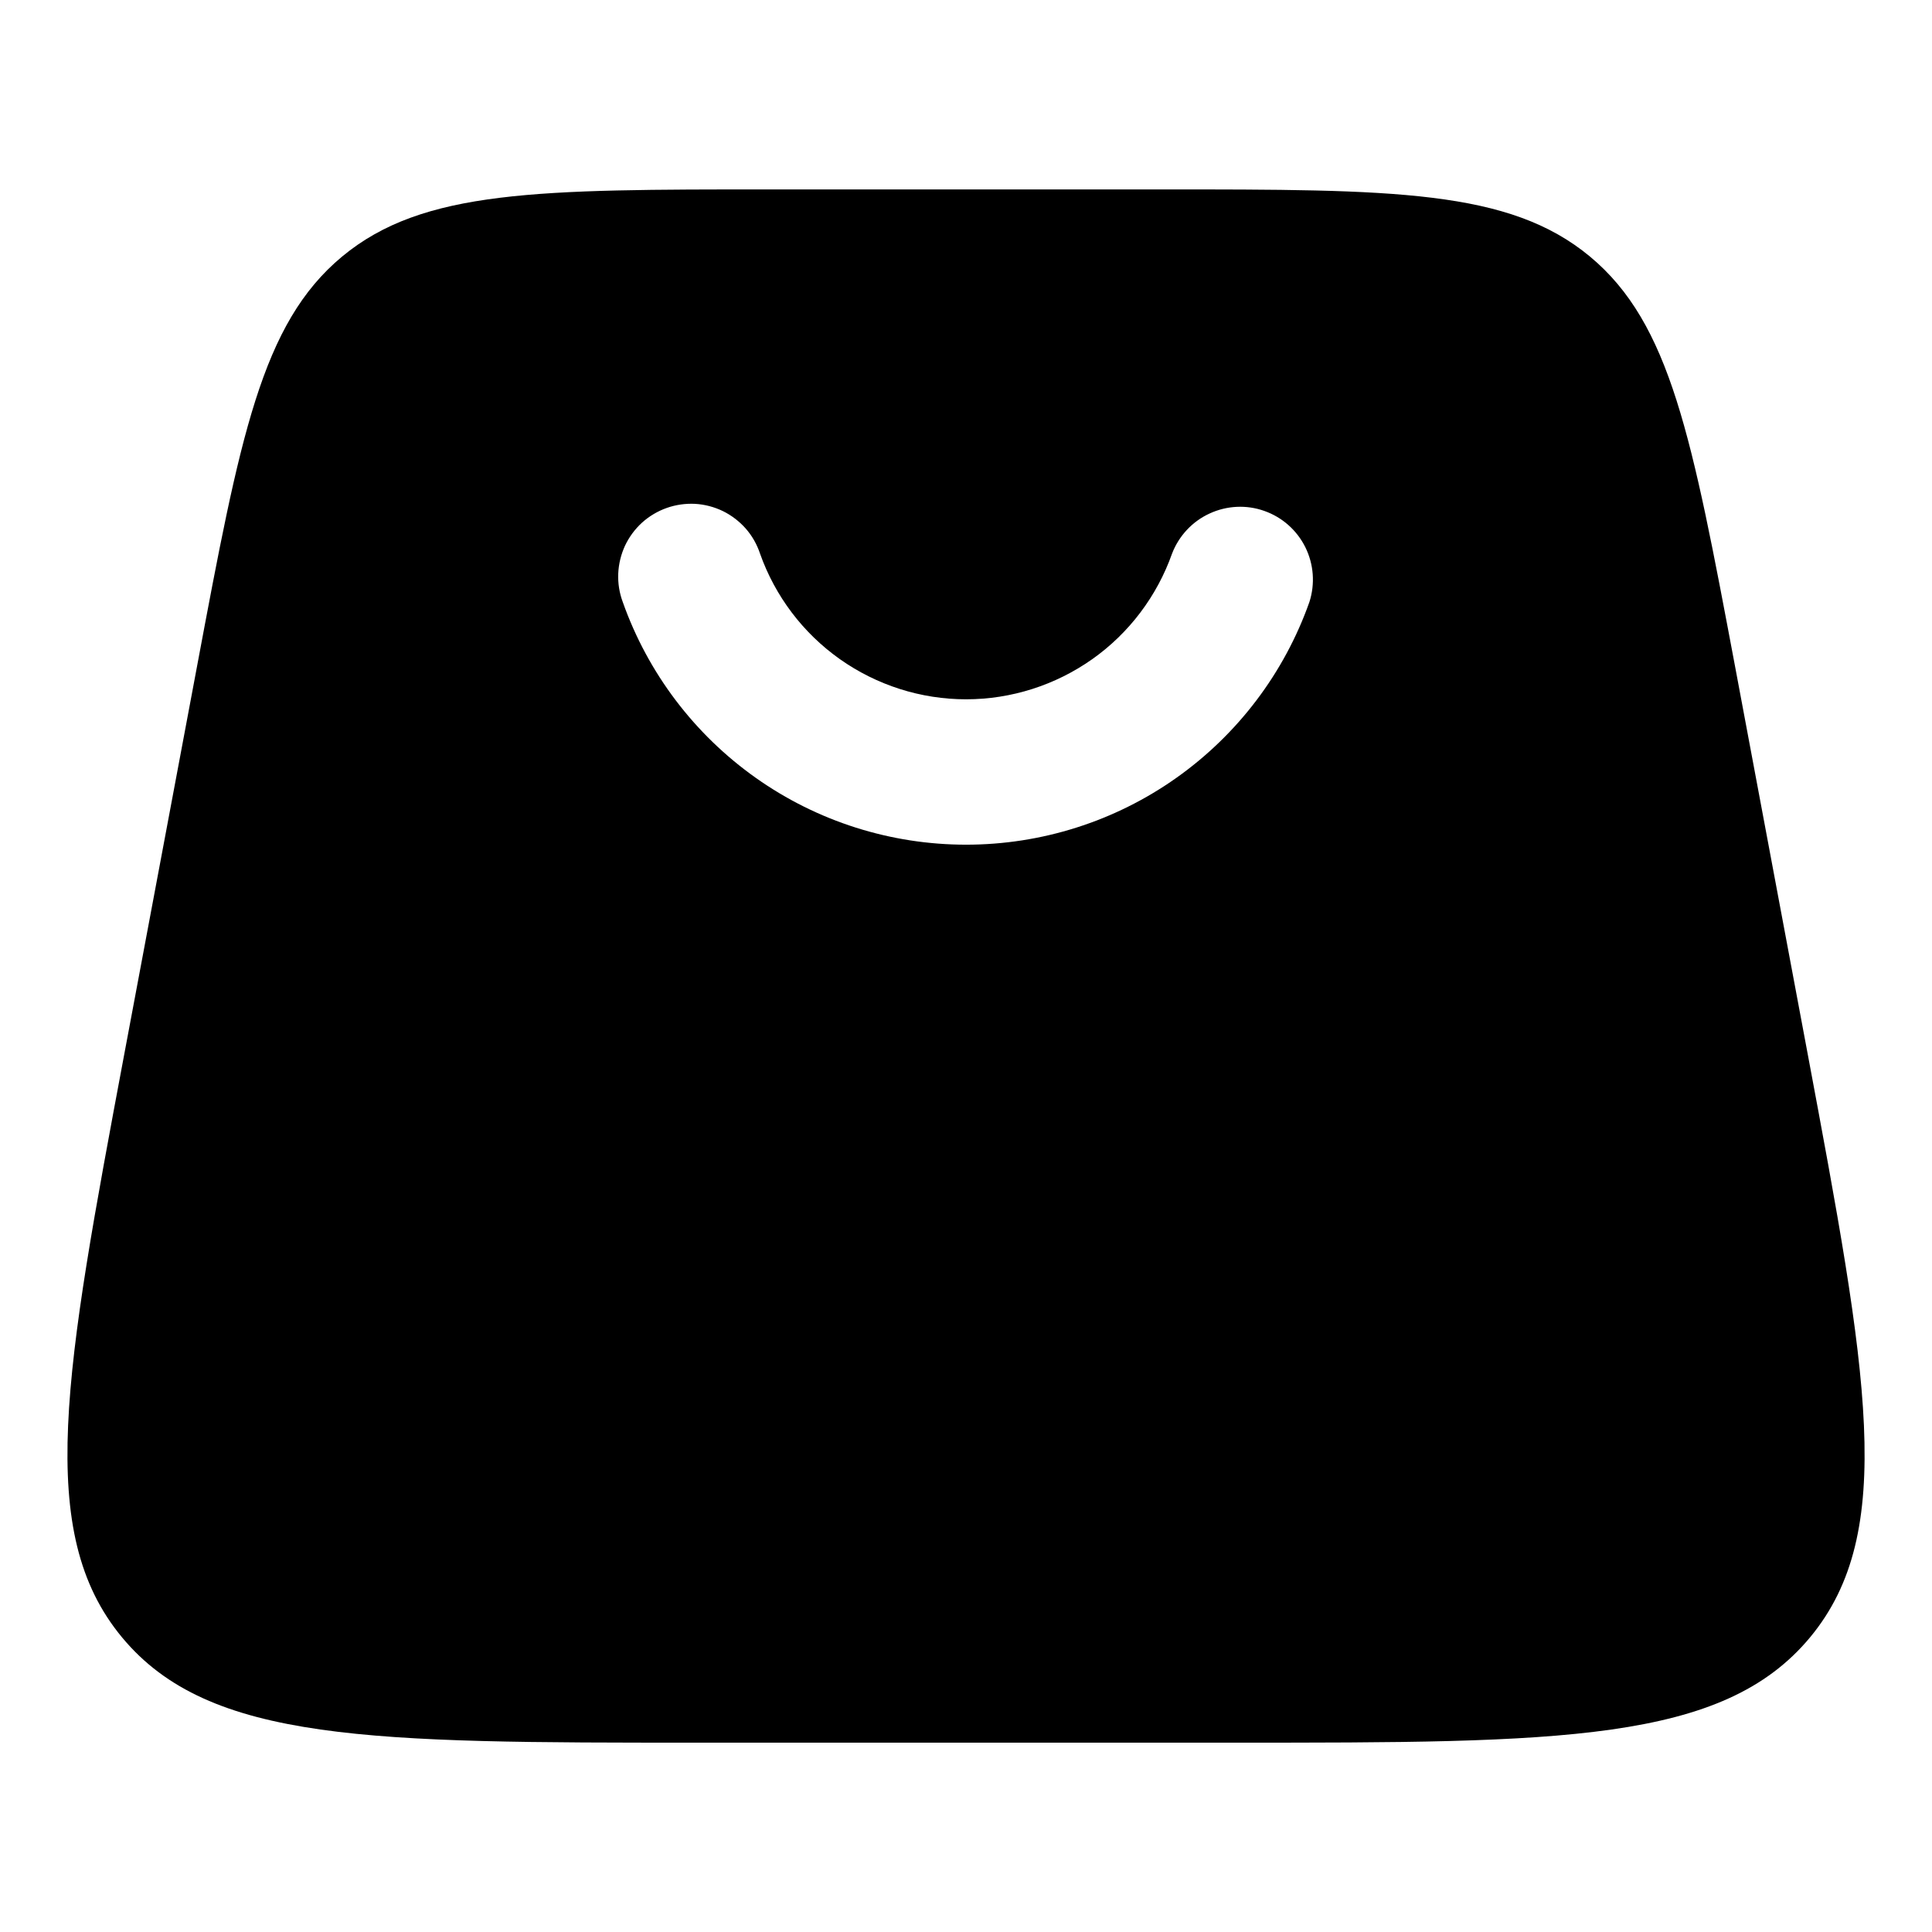
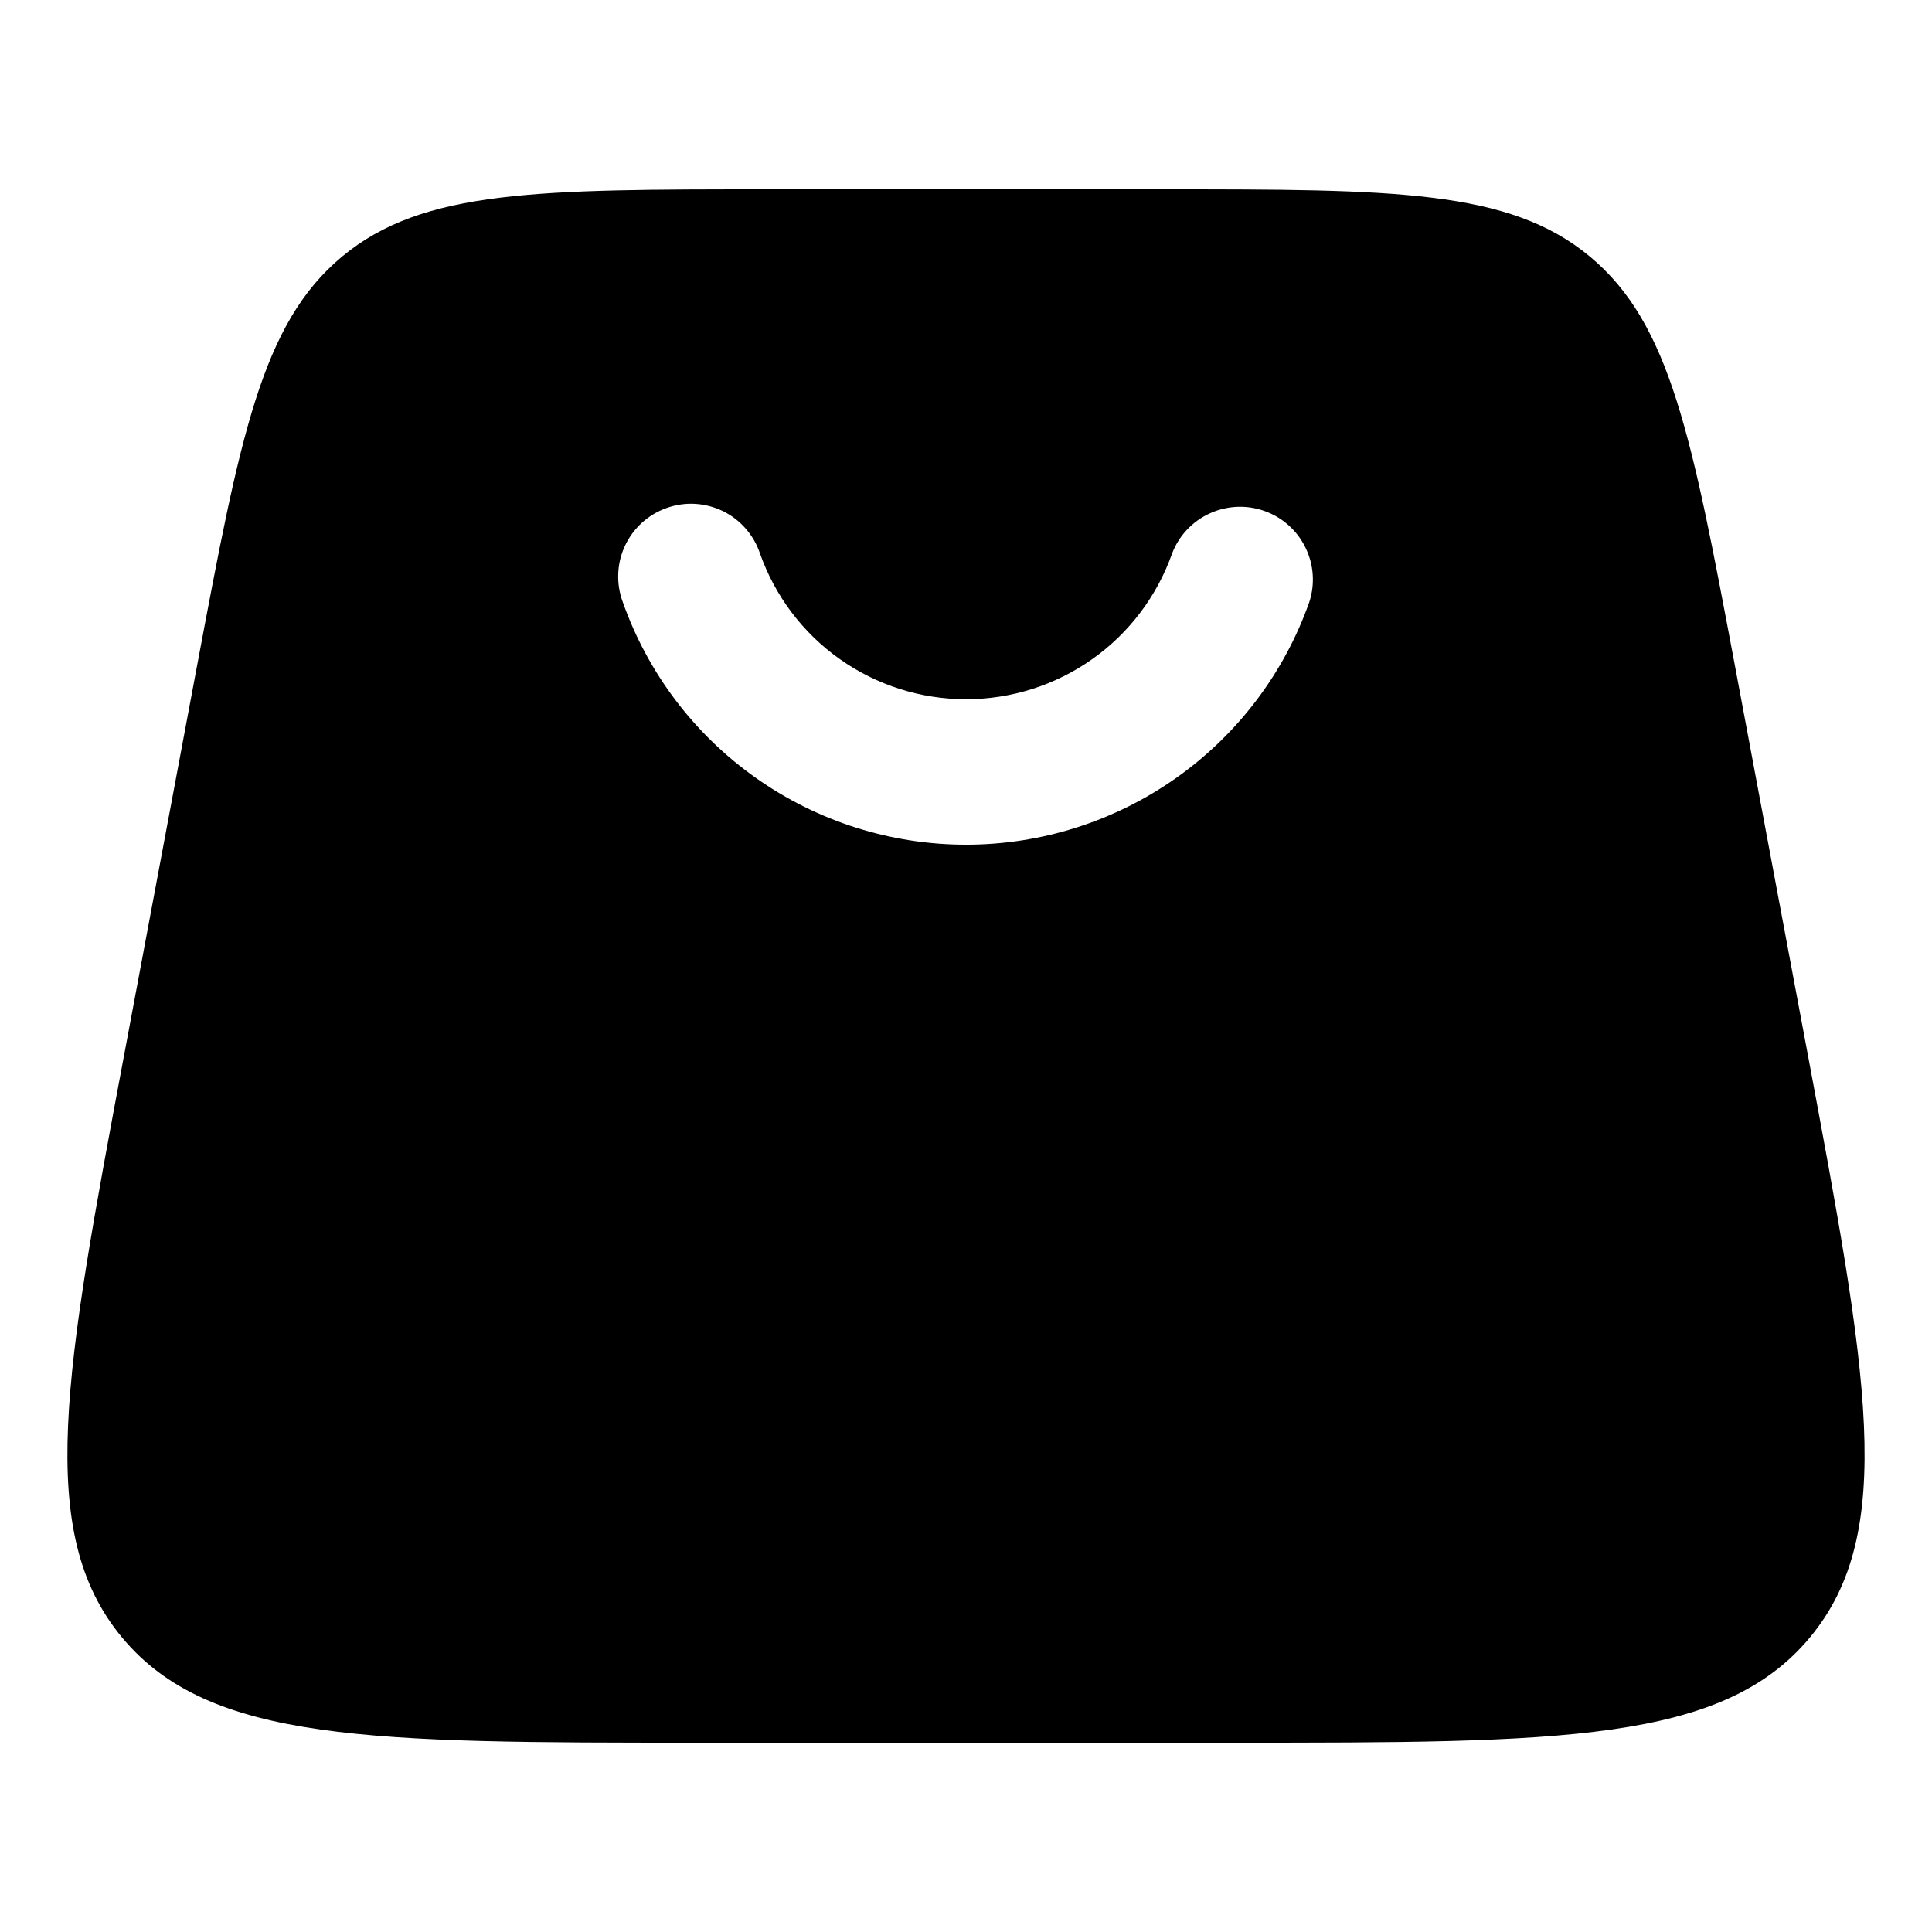
<svg xmlns="http://www.w3.org/2000/svg" width="24" height="24" viewBox="0 0 24 24" fill="none">
-   <path fill-rule="evenodd" clip-rule="evenodd" d="M4.251 3.186C3.246 4.02 2.981 5.431 2.452 8.254L1.547 13.078C0.803 17.048 0.432 19.033 1.516 20.34C2.601 21.648 4.62 21.648 8.66 21.648H15.341C19.381 21.648 21.399 21.648 22.485 20.34C23.57 19.033 23.196 17.048 22.453 13.078L21.549 8.254C21.018 5.433 20.754 4.02 19.75 3.186C18.745 2.353 17.309 2.353 14.436 2.353H9.564C6.692 2.353 5.256 2.353 4.251 3.186ZM9.441 6.876C9.628 7.405 9.975 7.864 10.433 8.188C10.892 8.512 11.439 8.687 12.001 8.687C12.562 8.687 13.11 8.512 13.569 8.188C14.027 7.864 14.373 7.405 14.56 6.876C14.645 6.656 14.812 6.477 15.026 6.379C15.24 6.28 15.484 6.268 15.706 6.347C15.928 6.425 16.111 6.587 16.216 6.799C16.32 7.01 16.338 7.253 16.266 7.478C15.954 8.36 15.376 9.123 14.613 9.663C13.849 10.204 12.936 10.493 12.001 10.493C11.066 10.493 10.153 10.204 9.389 9.663C8.626 9.123 8.048 8.36 7.736 7.478C7.694 7.365 7.675 7.246 7.68 7.126C7.685 7.006 7.714 6.888 7.764 6.779C7.815 6.671 7.887 6.573 7.976 6.492C8.065 6.412 8.169 6.35 8.282 6.31C8.395 6.27 8.515 6.253 8.635 6.259C8.755 6.266 8.872 6.297 8.98 6.349C9.088 6.402 9.184 6.476 9.264 6.566C9.343 6.656 9.403 6.762 9.441 6.876Z" fill="currentColor" />
+   <path fill-rule="evenodd" clip-rule="evenodd" d="M4.251 3.186C3.246 4.02 2.981 5.431 2.451 8.254L1.547 13.078C0.803 17.048 0.431 19.033 1.515 20.34C2.601 21.648 4.62 21.648 8.659 21.648H15.34C19.38 21.648 21.399 21.648 22.484 20.34C23.57 19.033 23.196 17.048 22.453 13.078L21.549 8.254C21.018 5.432 20.754 4.02 19.749 3.186C18.745 2.352 17.308 2.352 14.436 2.352H9.564C6.691 2.352 5.255 2.352 4.251 3.186ZM9.441 6.876C9.628 7.405 9.974 7.864 10.433 8.188C10.891 8.512 11.439 8.686 12.001 8.686C12.562 8.686 13.11 8.512 13.568 8.188C14.027 7.864 14.373 7.405 14.56 6.876C14.644 6.656 14.811 6.477 15.025 6.379C15.239 6.28 15.483 6.268 15.706 6.347C15.928 6.425 16.111 6.587 16.215 6.798C16.32 7.01 16.338 7.253 16.265 7.478C15.954 8.36 15.376 9.123 14.612 9.663C13.848 10.203 12.936 10.493 12.001 10.493C11.065 10.493 10.153 10.203 9.389 9.663C8.625 9.123 8.047 8.36 7.736 7.478C7.694 7.365 7.675 7.246 7.68 7.126C7.684 7.006 7.713 6.888 7.764 6.779C7.815 6.67 7.887 6.573 7.976 6.492C8.065 6.412 8.169 6.35 8.282 6.31C8.395 6.27 8.515 6.252 8.635 6.259C8.755 6.266 8.872 6.297 8.98 6.349C9.088 6.402 9.184 6.475 9.263 6.566C9.342 6.656 9.403 6.762 9.441 6.876Z" fill="currentColor" />
</svg>
